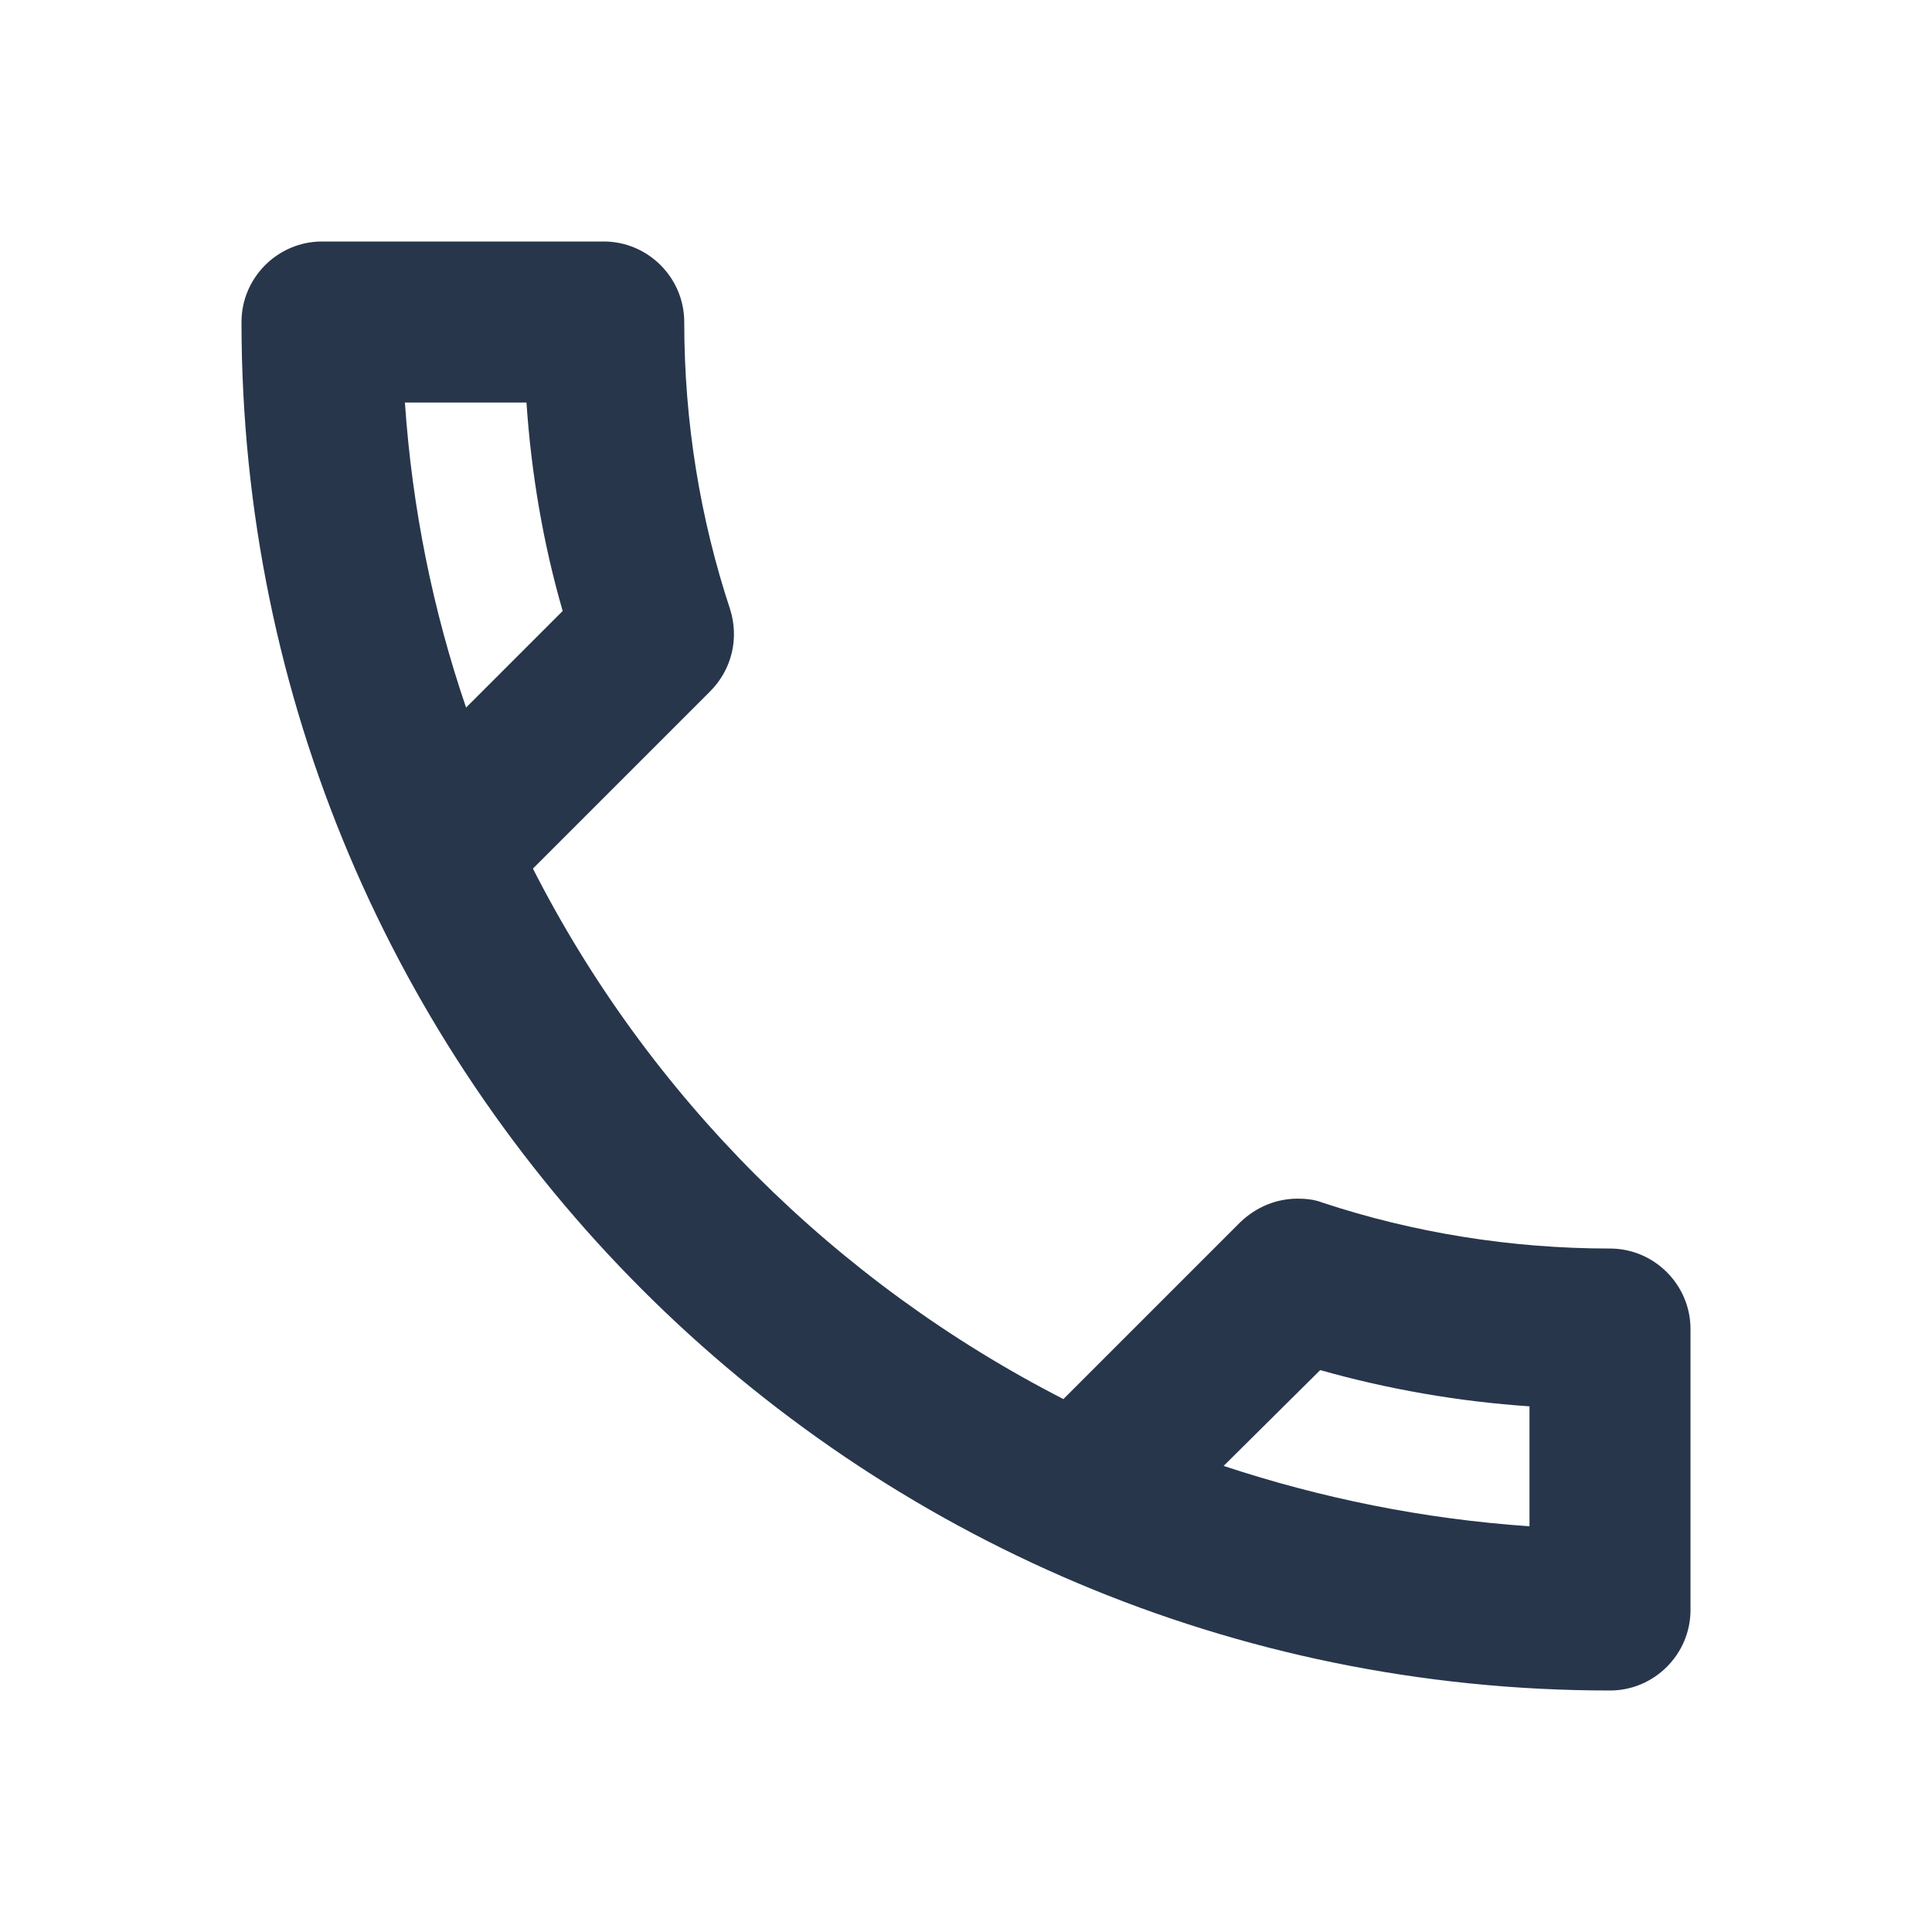
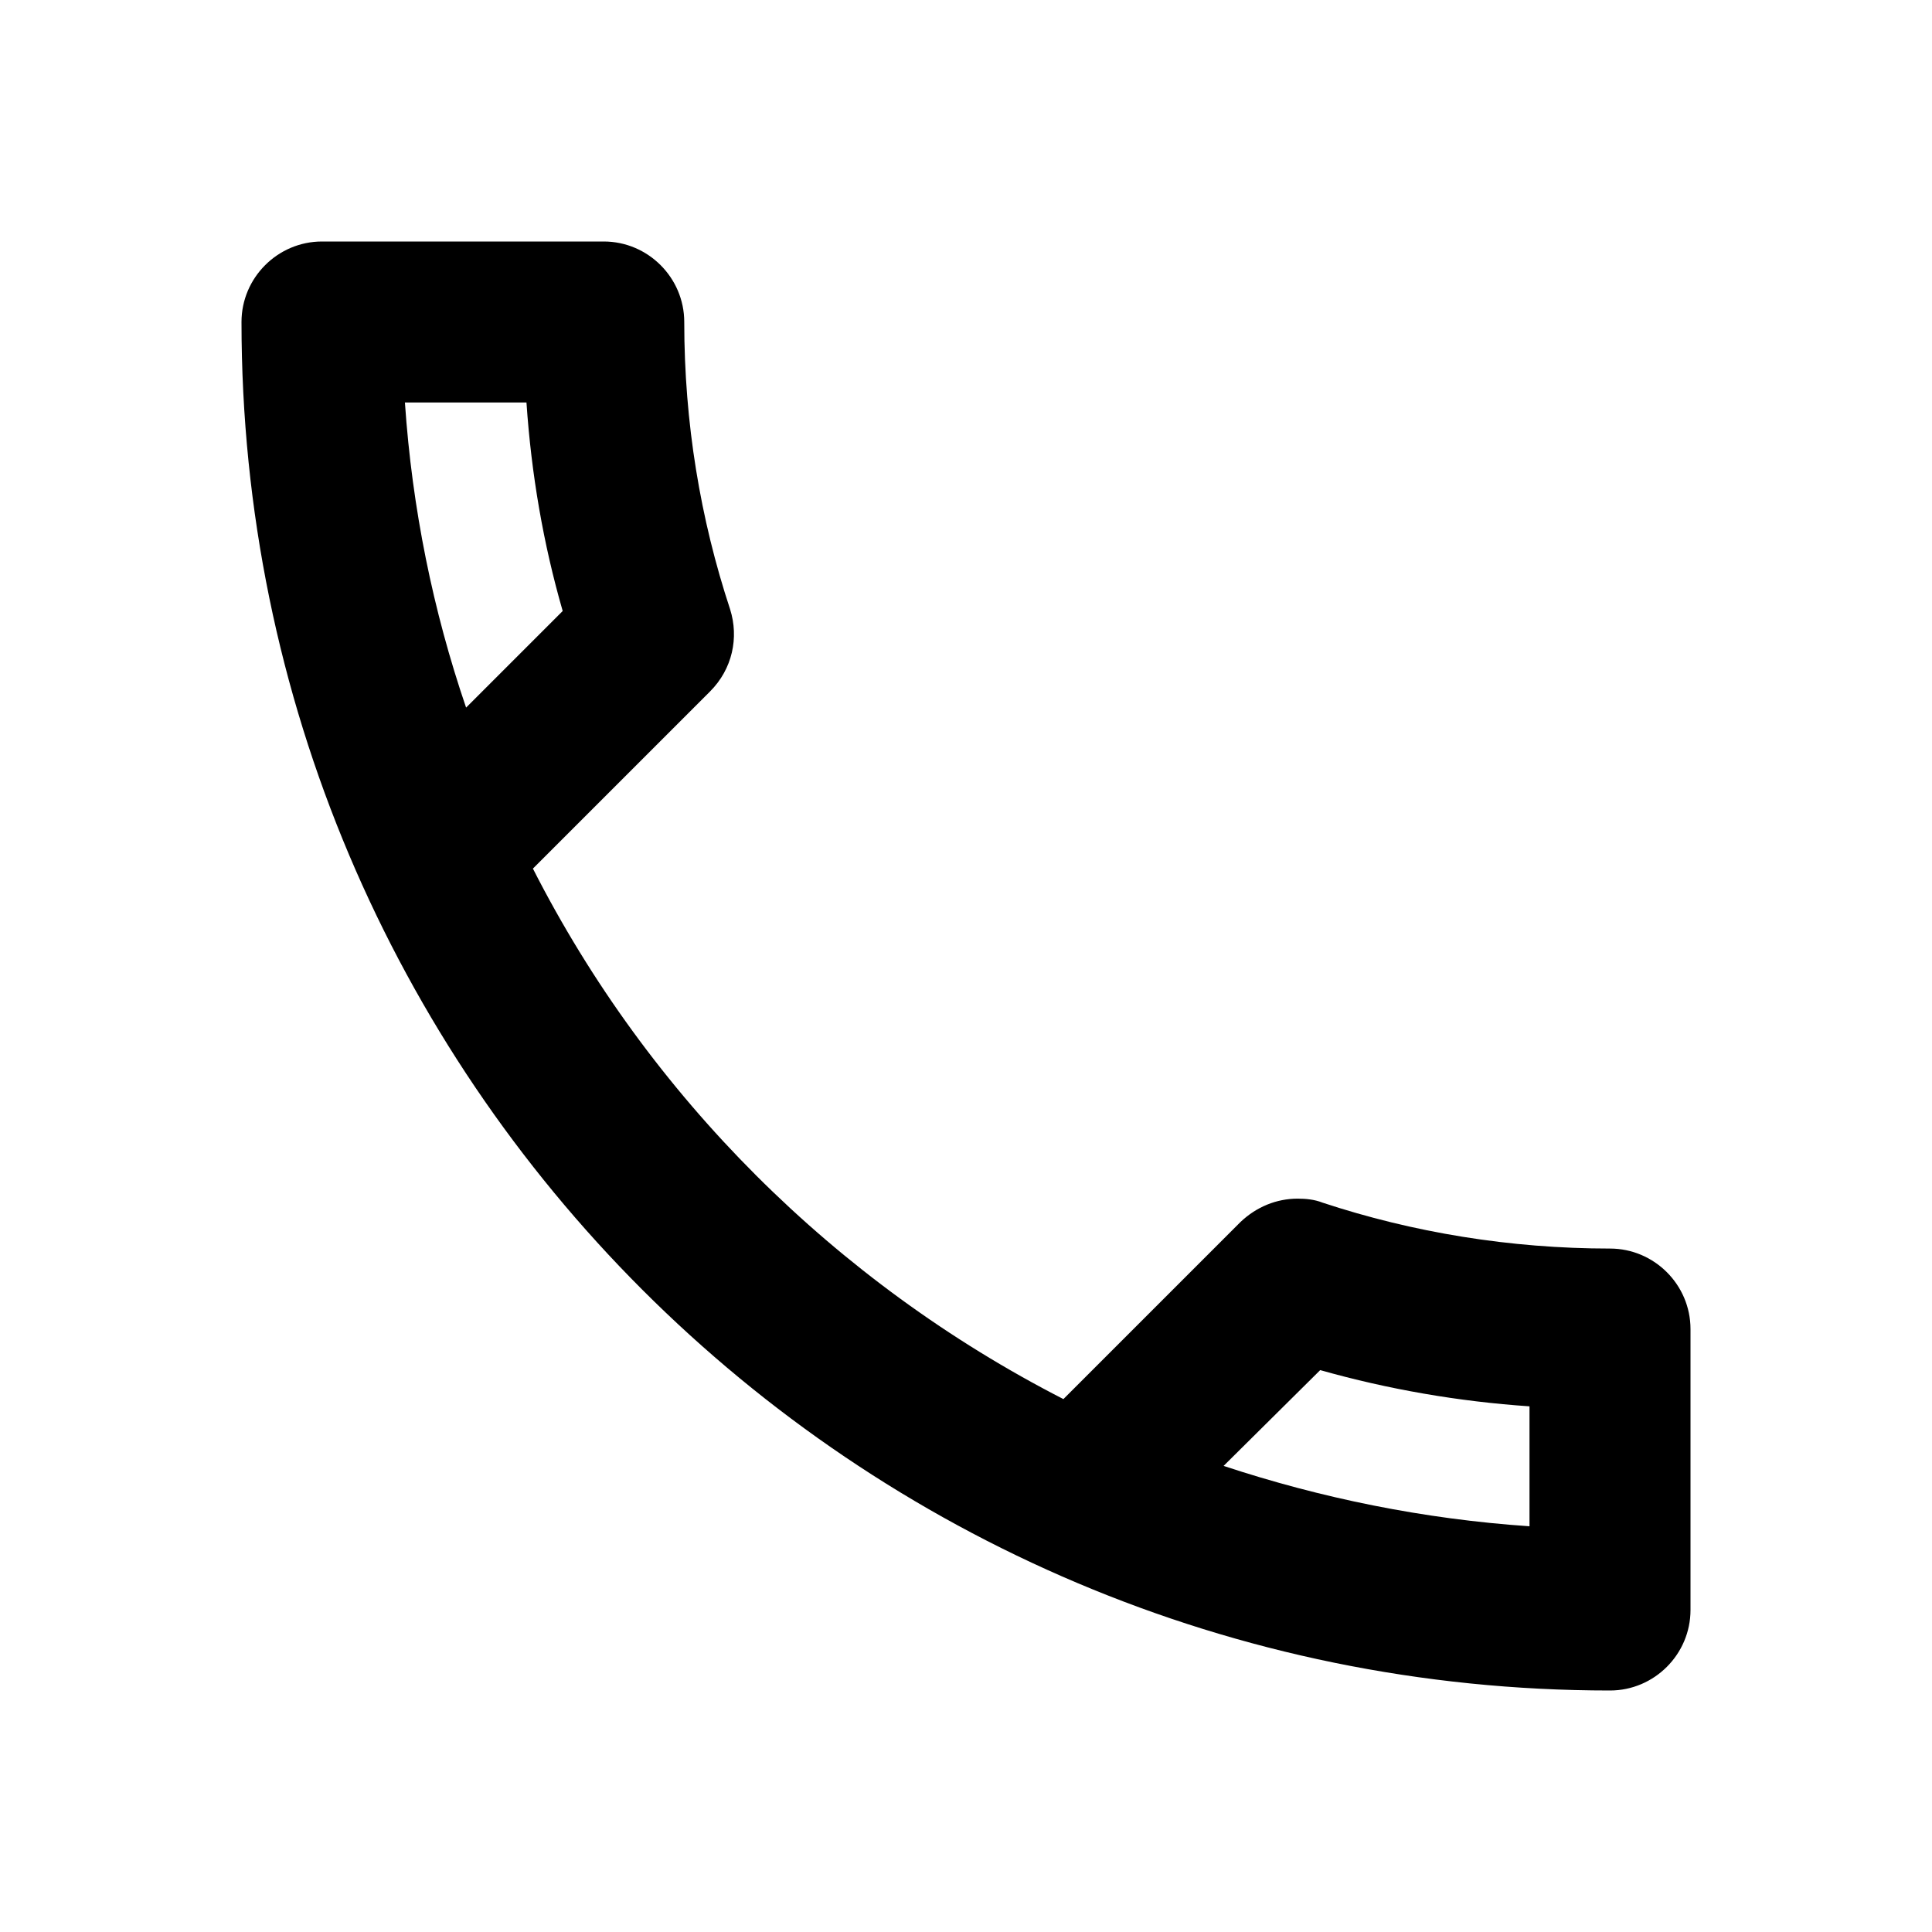
- <svg xmlns="http://www.w3.org/2000/svg" width="50" height="50" viewBox="0 0 50 50" fill="none">
-   <path d="M13.625 10.417C13.75 12.271 14.062 14.083 14.562 15.812L12.062 18.312C11.208 15.812 10.667 13.167 10.479 10.417H13.625ZM34.167 35.458C35.938 35.958 37.75 36.271 39.583 36.396V39.5C36.833 39.312 34.188 38.771 31.667 37.938L34.167 35.458ZM15.625 6.25H8.333C7.188 6.25 6.25 7.188 6.25 8.333C6.25 27.896 22.104 43.75 41.667 43.75C42.812 43.75 43.75 42.812 43.75 41.667V34.396C43.75 33.25 42.812 32.312 41.667 32.312C39.083 32.312 36.562 31.896 34.229 31.125C34.021 31.042 33.792 31.021 33.583 31.021C33.042 31.021 32.521 31.229 32.104 31.625L27.521 36.208C21.625 33.188 16.792 28.375 13.792 22.479L18.375 17.896C18.958 17.312 19.125 16.5 18.896 15.771C18.125 13.438 17.708 10.938 17.708 8.333C17.708 7.188 16.771 6.25 15.625 6.25Z" fill="#27364B" />
+ <svg xmlns="http://www.w3.org/2000/svg" height="24px" viewBox="0 0 24 24" width="24px" fill="#000000">
+   <path d="M0 0h24v24H0V0z" fill="none" />
+   <path d="M6.54 5c.06.89.21 1.76.45 2.59l-1.2 1.2c-.41-1.2-.67-2.47-.76-3.79h1.51m9.86 12.02c.85.24 1.72.39 2.6.45v1.49c-1.32-.09-2.59-.35-3.8-.75l1.2-1.19M7.5 3H4c-.55 0-1 .45-1 1 0 9.39 7.61 17 17 17 .55 0 1-.45 1-1v-3.49c0-.55-.45-1-1-1-1.24 0-2.45-.2-3.57-.57-.1-.04-.21-.05-.31-.05-.26 0-.51.1-.71.29l-2.2 2.2c-2.83-1.45-5.15-3.76-6.59-6.59l2.2-2.2c.28-.28.36-.67.25-1.02C8.7 6.45 8.5 5.25 8.5 4c0-.55-.45-1-1-1z" />
</svg>
